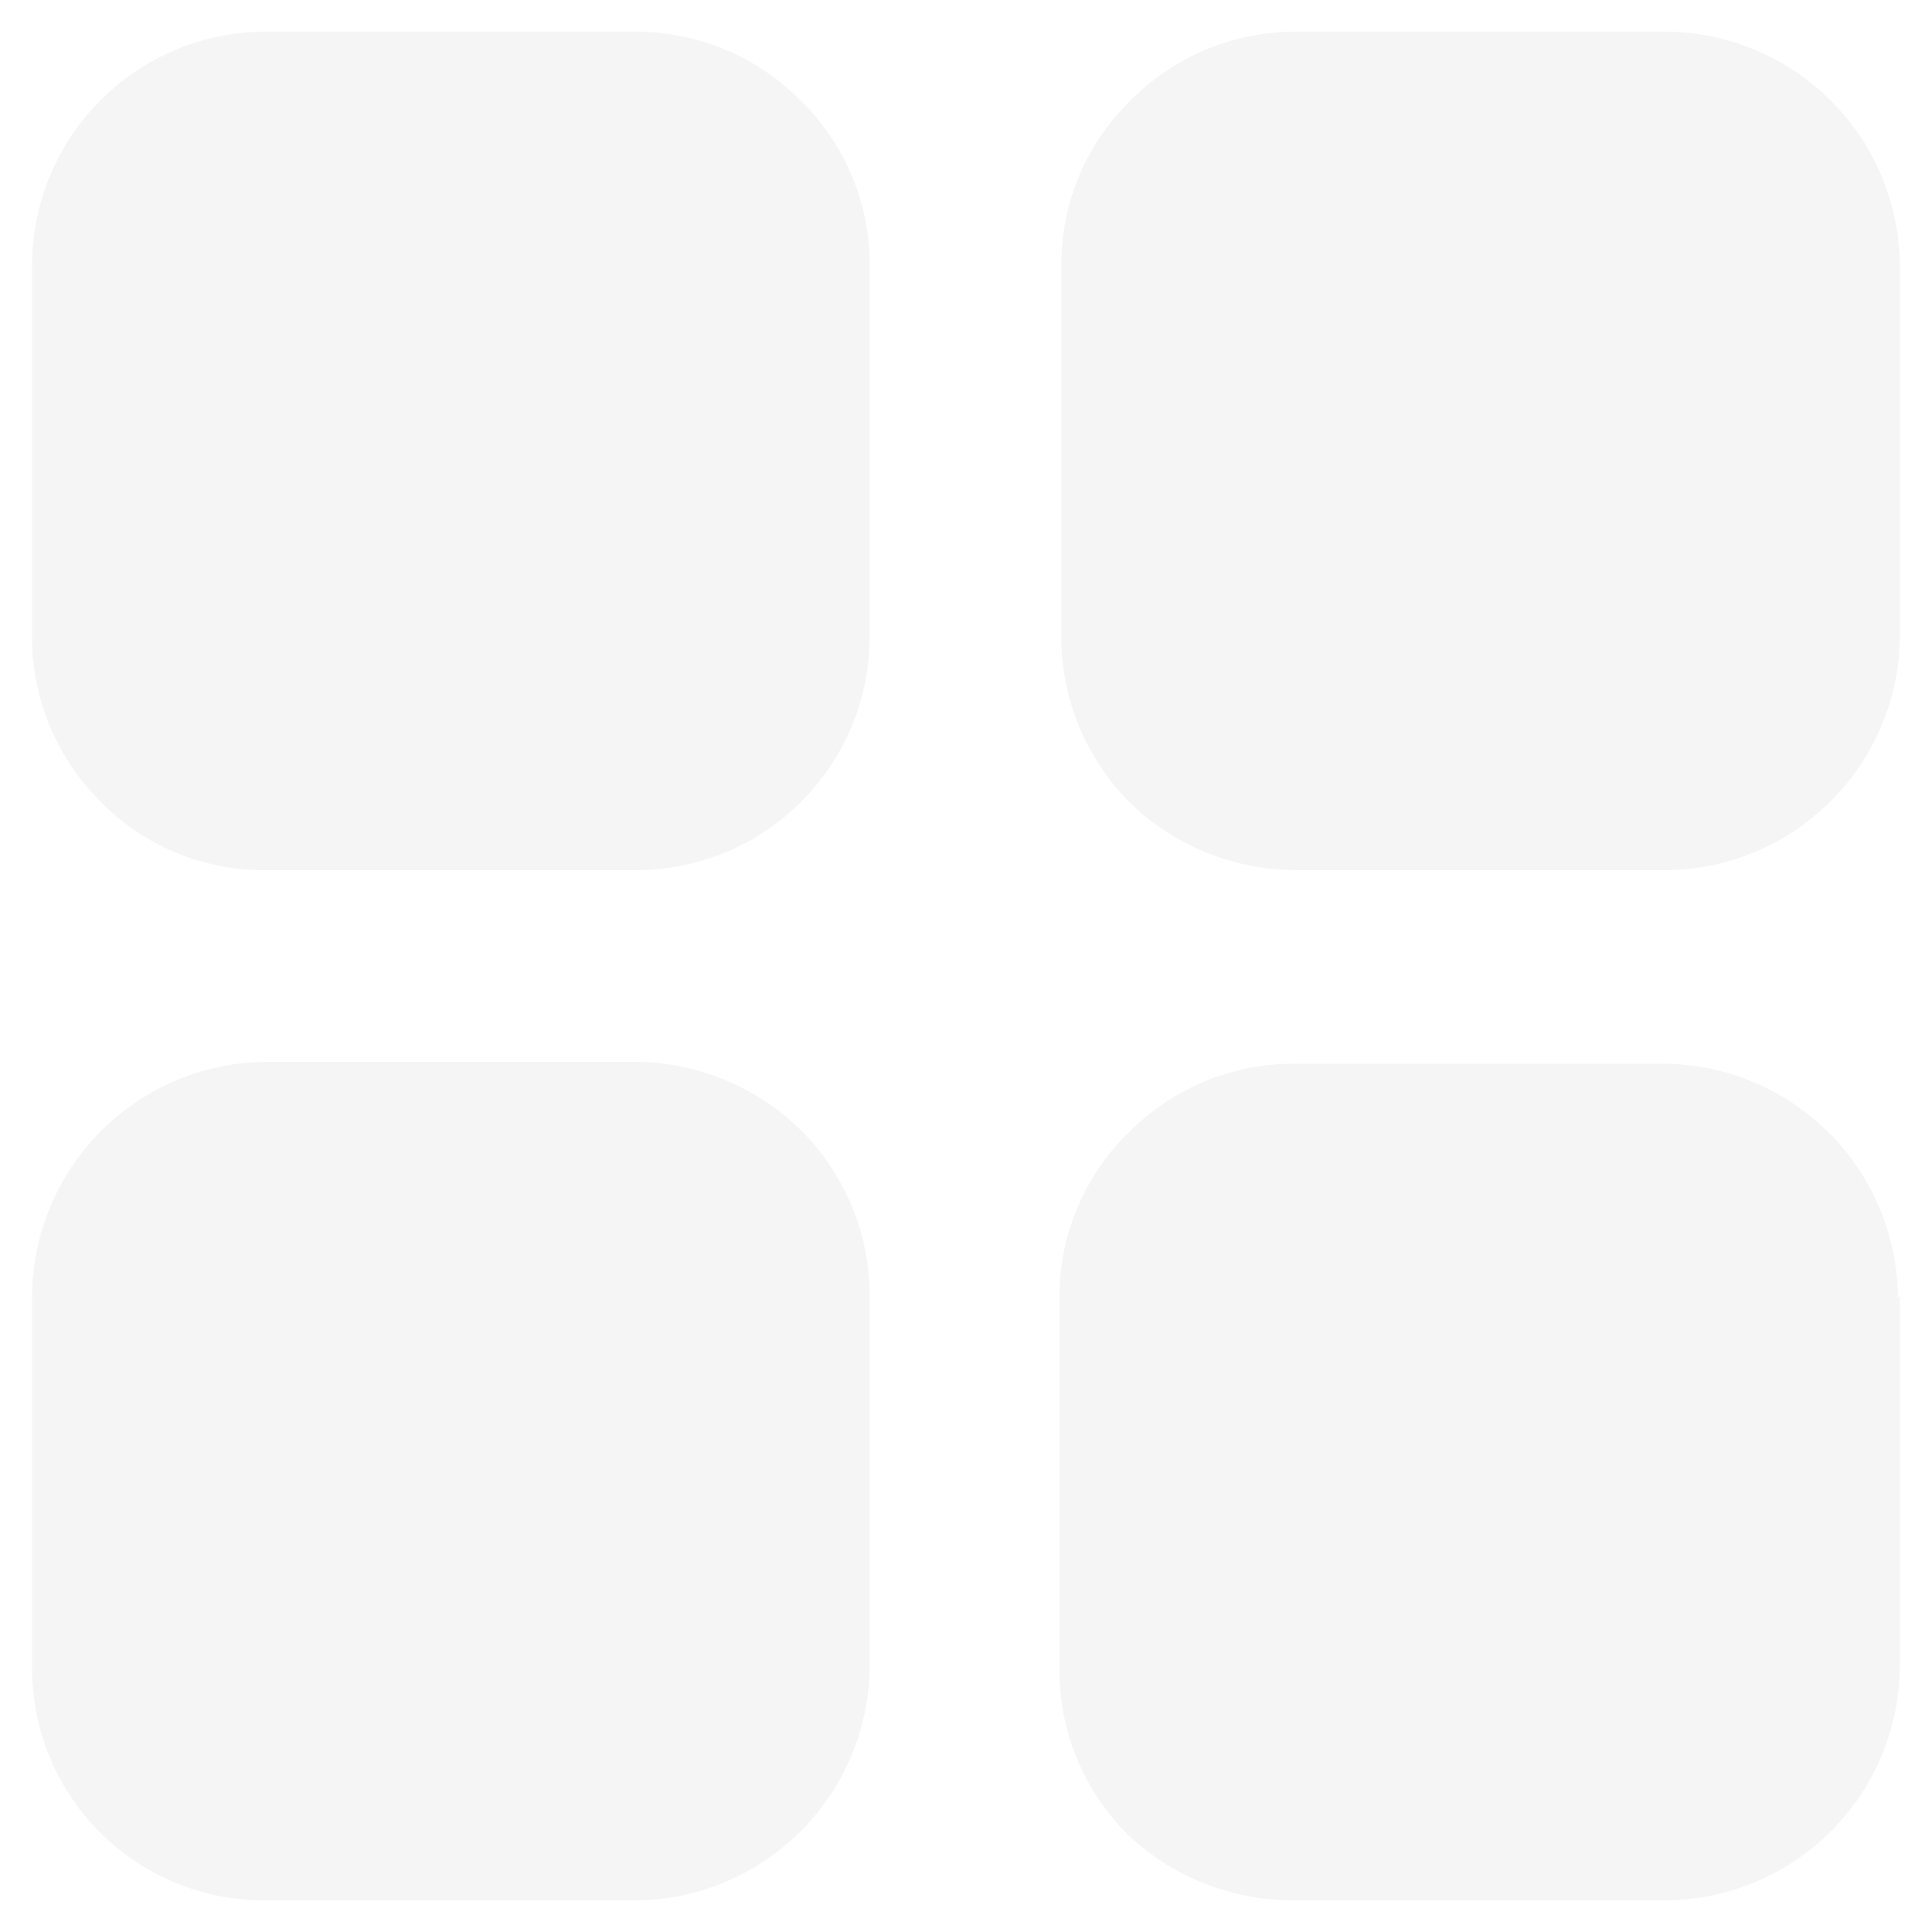
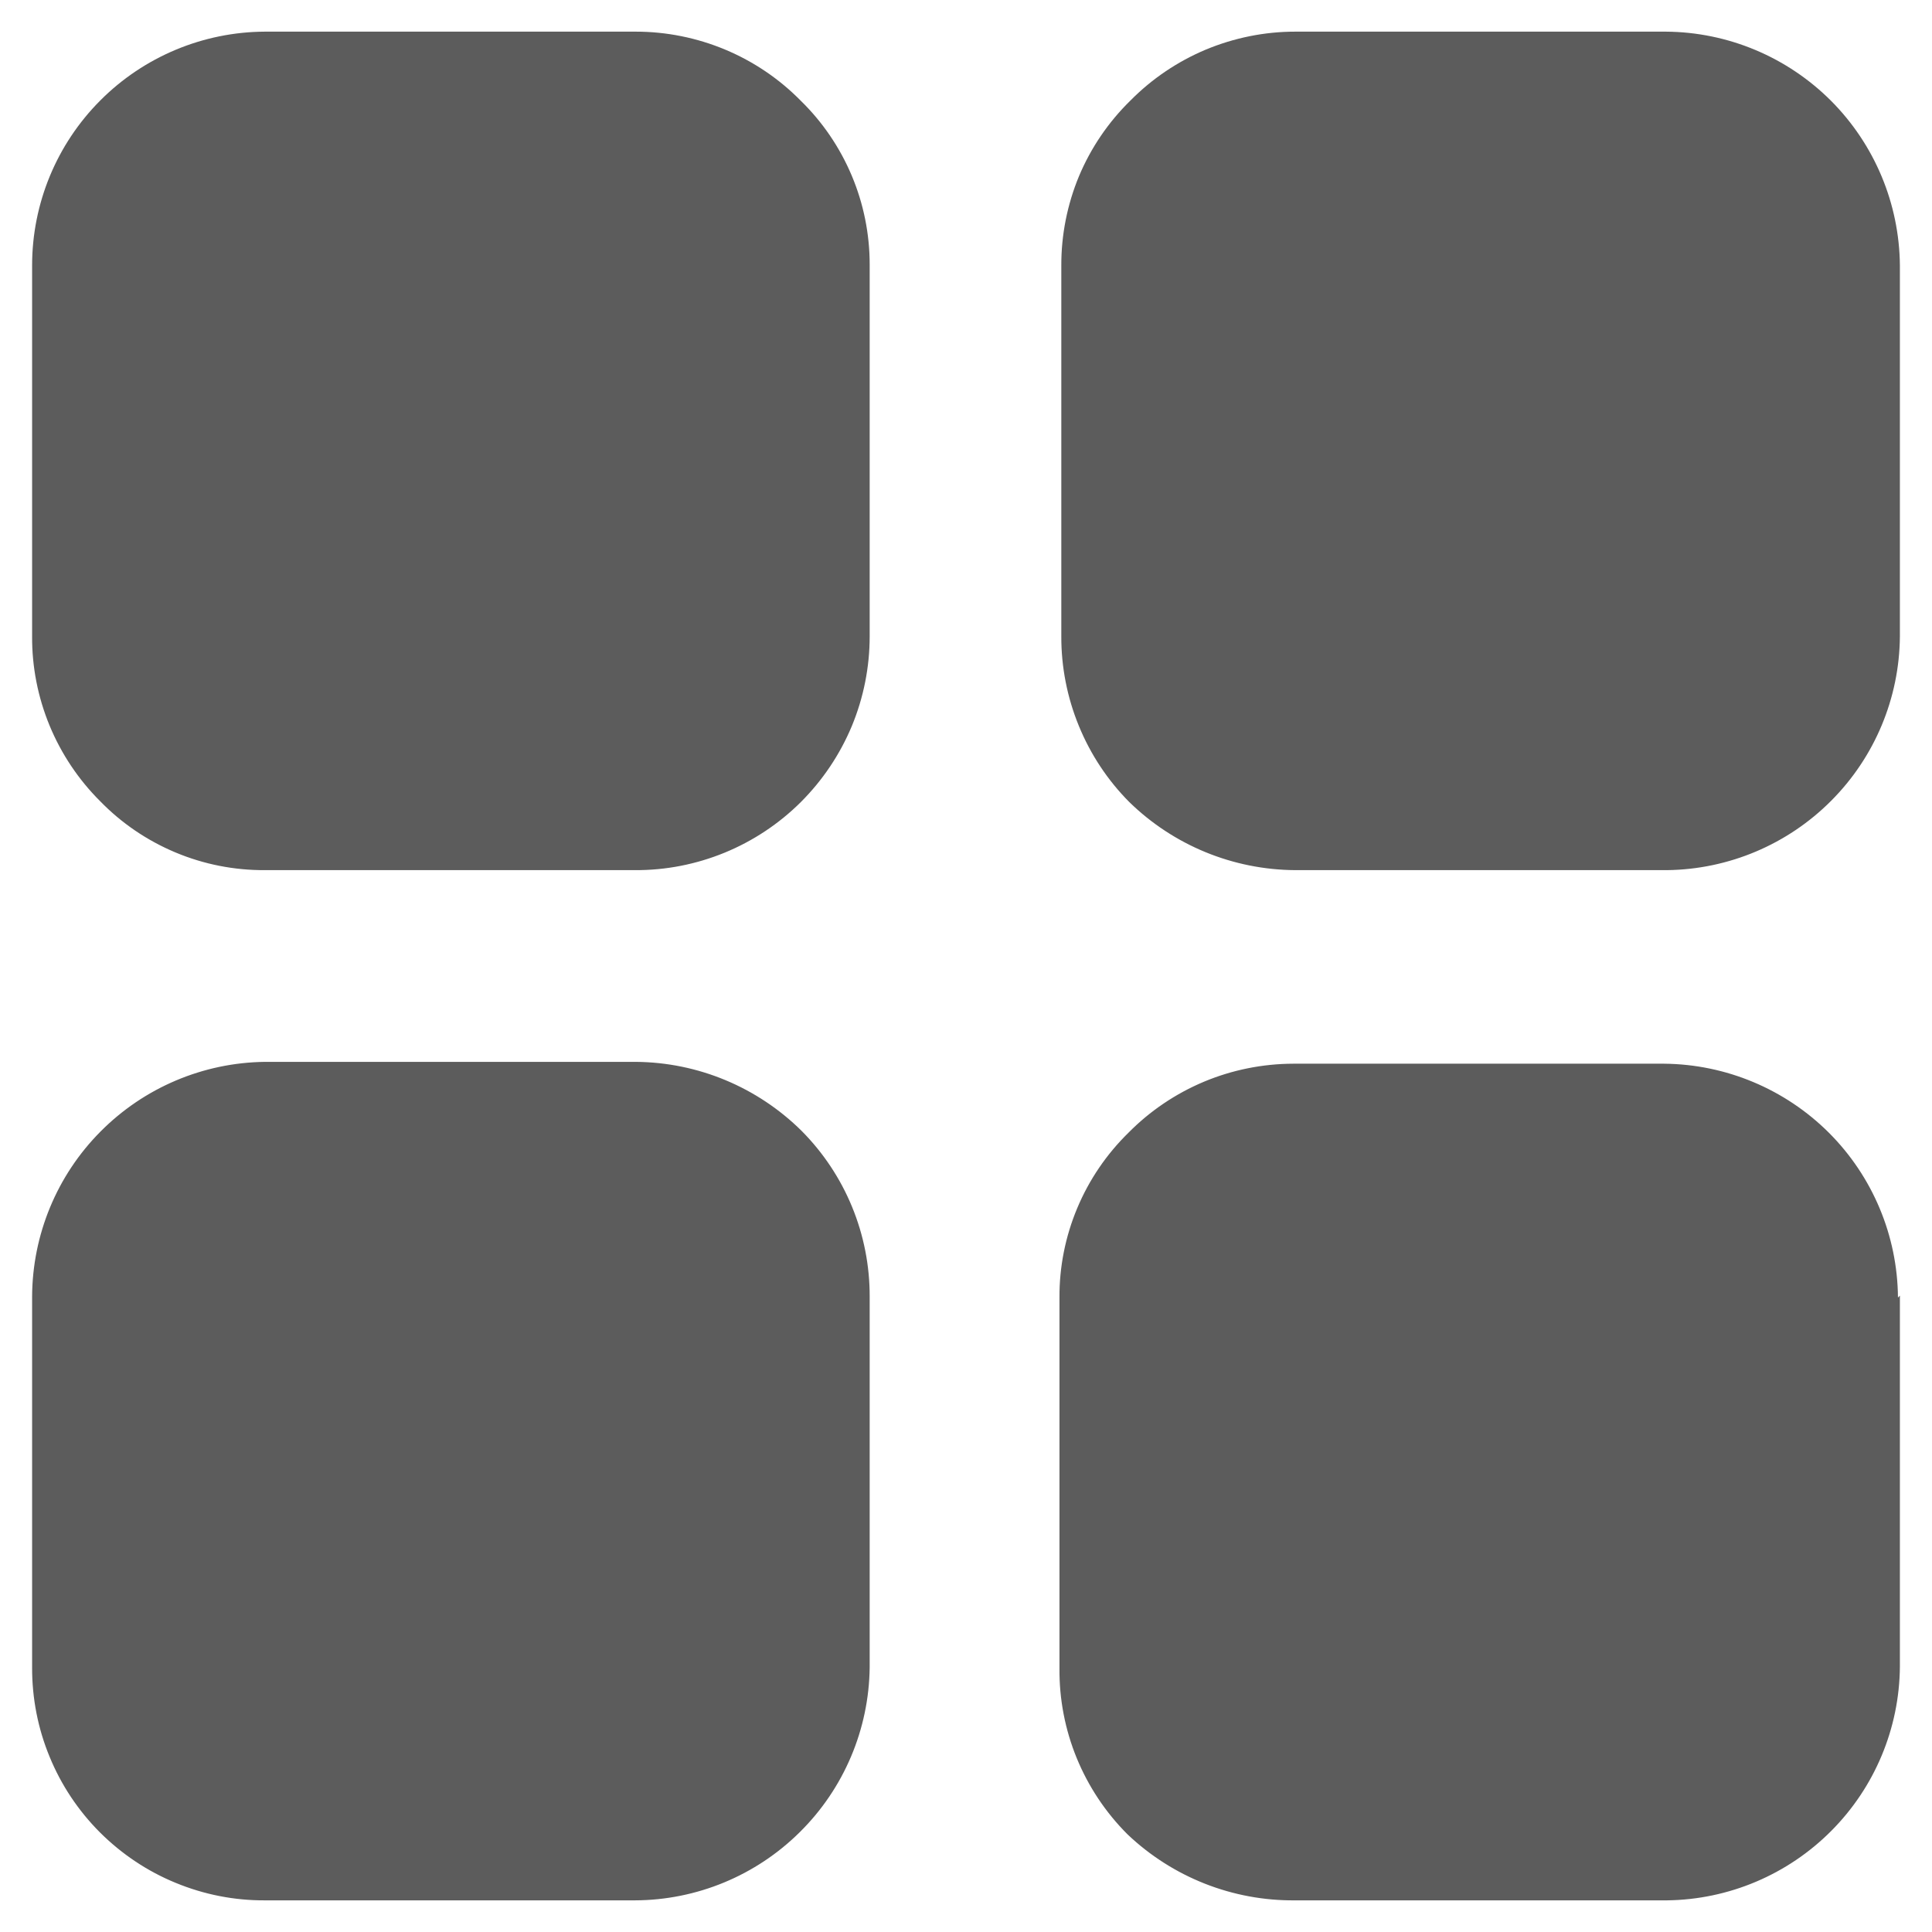
<svg xmlns="http://www.w3.org/2000/svg" width="21" height="21" viewBox="0 0 21 21" fill="none">
-   <path d="M9.453 2.875V6.917C9.453 7.251 9.387 7.583 9.259 7.892C9.13 8.201 8.942 8.481 8.705 8.718C8.468 8.954 8.186 9.141 7.877 9.268C7.567 9.395 7.236 9.46 6.901 9.458H2.88C2.546 9.46 2.216 9.395 1.908 9.266C1.6 9.137 1.321 8.948 1.088 8.708C0.853 8.474 0.666 8.194 0.539 7.887C0.412 7.579 0.347 7.249 0.349 6.917V2.885C0.349 2.213 0.615 1.568 1.09 1.092C1.564 0.616 2.208 0.347 2.88 0.344H6.911C7.245 0.344 7.575 0.411 7.882 0.539C8.19 0.668 8.469 0.856 8.703 1.094C8.941 1.326 9.129 1.603 9.258 1.909C9.387 2.215 9.453 2.543 9.453 2.875ZM20.651 2.885V6.917C20.646 7.587 20.378 8.229 19.904 8.704C19.431 9.179 18.79 9.45 18.12 9.458H14.078C13.404 9.454 12.758 9.189 12.276 8.719C12.04 8.482 11.854 8.201 11.727 7.891C11.6 7.582 11.535 7.251 11.536 6.917V2.885C11.535 2.552 11.601 2.221 11.729 1.913C11.858 1.606 12.048 1.327 12.286 1.094C12.521 0.856 12.8 0.668 13.107 0.539C13.415 0.411 13.745 0.344 14.078 0.344H18.109C18.782 0.349 19.425 0.619 19.901 1.094C20.376 1.57 20.645 2.213 20.651 2.885ZM20.651 14.083V18.115C20.646 18.785 20.378 19.427 19.904 19.902C19.431 20.377 18.79 20.648 18.12 20.656H14.078C13.4 20.663 12.746 20.405 12.255 19.938C12.018 19.701 11.831 19.42 11.704 19.111C11.577 18.801 11.513 18.47 11.516 18.135V14.104C11.514 13.771 11.58 13.44 11.709 13.132C11.838 12.824 12.027 12.546 12.266 12.312C12.5 12.075 12.779 11.887 13.086 11.758C13.394 11.629 13.724 11.563 14.057 11.562H18.088C18.761 11.568 19.404 11.838 19.88 12.313C20.355 12.788 20.625 13.432 20.63 14.104L20.651 14.083ZM9.453 14.094V18.125C9.445 18.797 9.173 19.44 8.695 19.913C8.218 20.387 7.573 20.654 6.901 20.656H2.88C2.547 20.658 2.218 20.593 1.91 20.466C1.602 20.34 1.323 20.153 1.087 19.918C0.852 19.683 0.665 19.403 0.539 19.095C0.412 18.788 0.348 18.458 0.349 18.125V14.094C0.352 13.421 0.618 12.777 1.092 12.3C1.566 11.822 2.208 11.55 2.88 11.542H6.911C7.587 11.547 8.233 11.817 8.713 12.292C9.189 12.771 9.455 13.419 9.453 14.094Z" fill="#F5F5F5" />
+   <path d="M9.453 2.875V6.917C9.453 7.251 9.387 7.583 9.259 7.892C9.13 8.201 8.942 8.481 8.705 8.718C8.468 8.954 8.186 9.141 7.877 9.268C7.567 9.395 7.236 9.46 6.901 9.458H2.88C2.546 9.46 2.216 9.395 1.908 9.266C1.6 9.137 1.321 8.948 1.088 8.708C0.853 8.474 0.666 8.194 0.539 7.887C0.412 7.579 0.347 7.249 0.349 6.917V2.885C0.349 2.213 0.615 1.568 1.09 1.092C1.564 0.616 2.208 0.347 2.88 0.344H6.911C7.245 0.344 7.575 0.411 7.882 0.539C8.19 0.668 8.469 0.856 8.703 1.094C8.941 1.326 9.129 1.603 9.258 1.909C9.387 2.215 9.453 2.543 9.453 2.875ZM20.651 2.885V6.917C20.646 7.587 20.378 8.229 19.904 8.704C19.431 9.179 18.79 9.45 18.12 9.458H14.078C13.404 9.454 12.758 9.189 12.276 8.719C12.04 8.482 11.854 8.201 11.727 7.891C11.6 7.582 11.535 7.251 11.536 6.917V2.885C11.535 2.552 11.601 2.221 11.729 1.913C11.858 1.606 12.048 1.327 12.286 1.094C12.521 0.856 12.8 0.668 13.107 0.539C13.415 0.411 13.745 0.344 14.078 0.344H18.109C18.782 0.349 19.425 0.619 19.901 1.094C20.376 1.57 20.645 2.213 20.651 2.885ZM20.651 14.083V18.115C20.646 18.785 20.378 19.427 19.904 19.902C19.431 20.377 18.79 20.648 18.12 20.656H14.078C13.4 20.663 12.746 20.405 12.255 19.938C12.018 19.701 11.831 19.42 11.704 19.111C11.577 18.801 11.513 18.47 11.516 18.135V14.104C11.514 13.771 11.58 13.44 11.709 13.132C11.838 12.824 12.027 12.546 12.266 12.312C12.5 12.075 12.779 11.887 13.086 11.758C13.394 11.629 13.724 11.563 14.057 11.562H18.088C18.761 11.568 19.404 11.838 19.88 12.313C20.355 12.788 20.625 13.432 20.63 14.104L20.651 14.083ZM9.453 14.094V18.125C9.445 18.797 9.173 19.44 8.695 19.913C8.218 20.387 7.573 20.654 6.901 20.656H2.88C2.547 20.658 2.218 20.593 1.91 20.466C1.602 20.34 1.323 20.153 1.087 19.918C0.852 19.683 0.665 19.403 0.539 19.095C0.412 18.788 0.348 18.458 0.349 18.125V14.094C0.352 13.421 0.618 12.777 1.092 12.3C1.566 11.822 2.208 11.55 2.88 11.542H6.911C7.587 11.547 8.233 11.817 8.713 12.292C9.189 12.771 9.455 13.419 9.453 14.094Z" fill="#5C5C5C" />
</svg>
